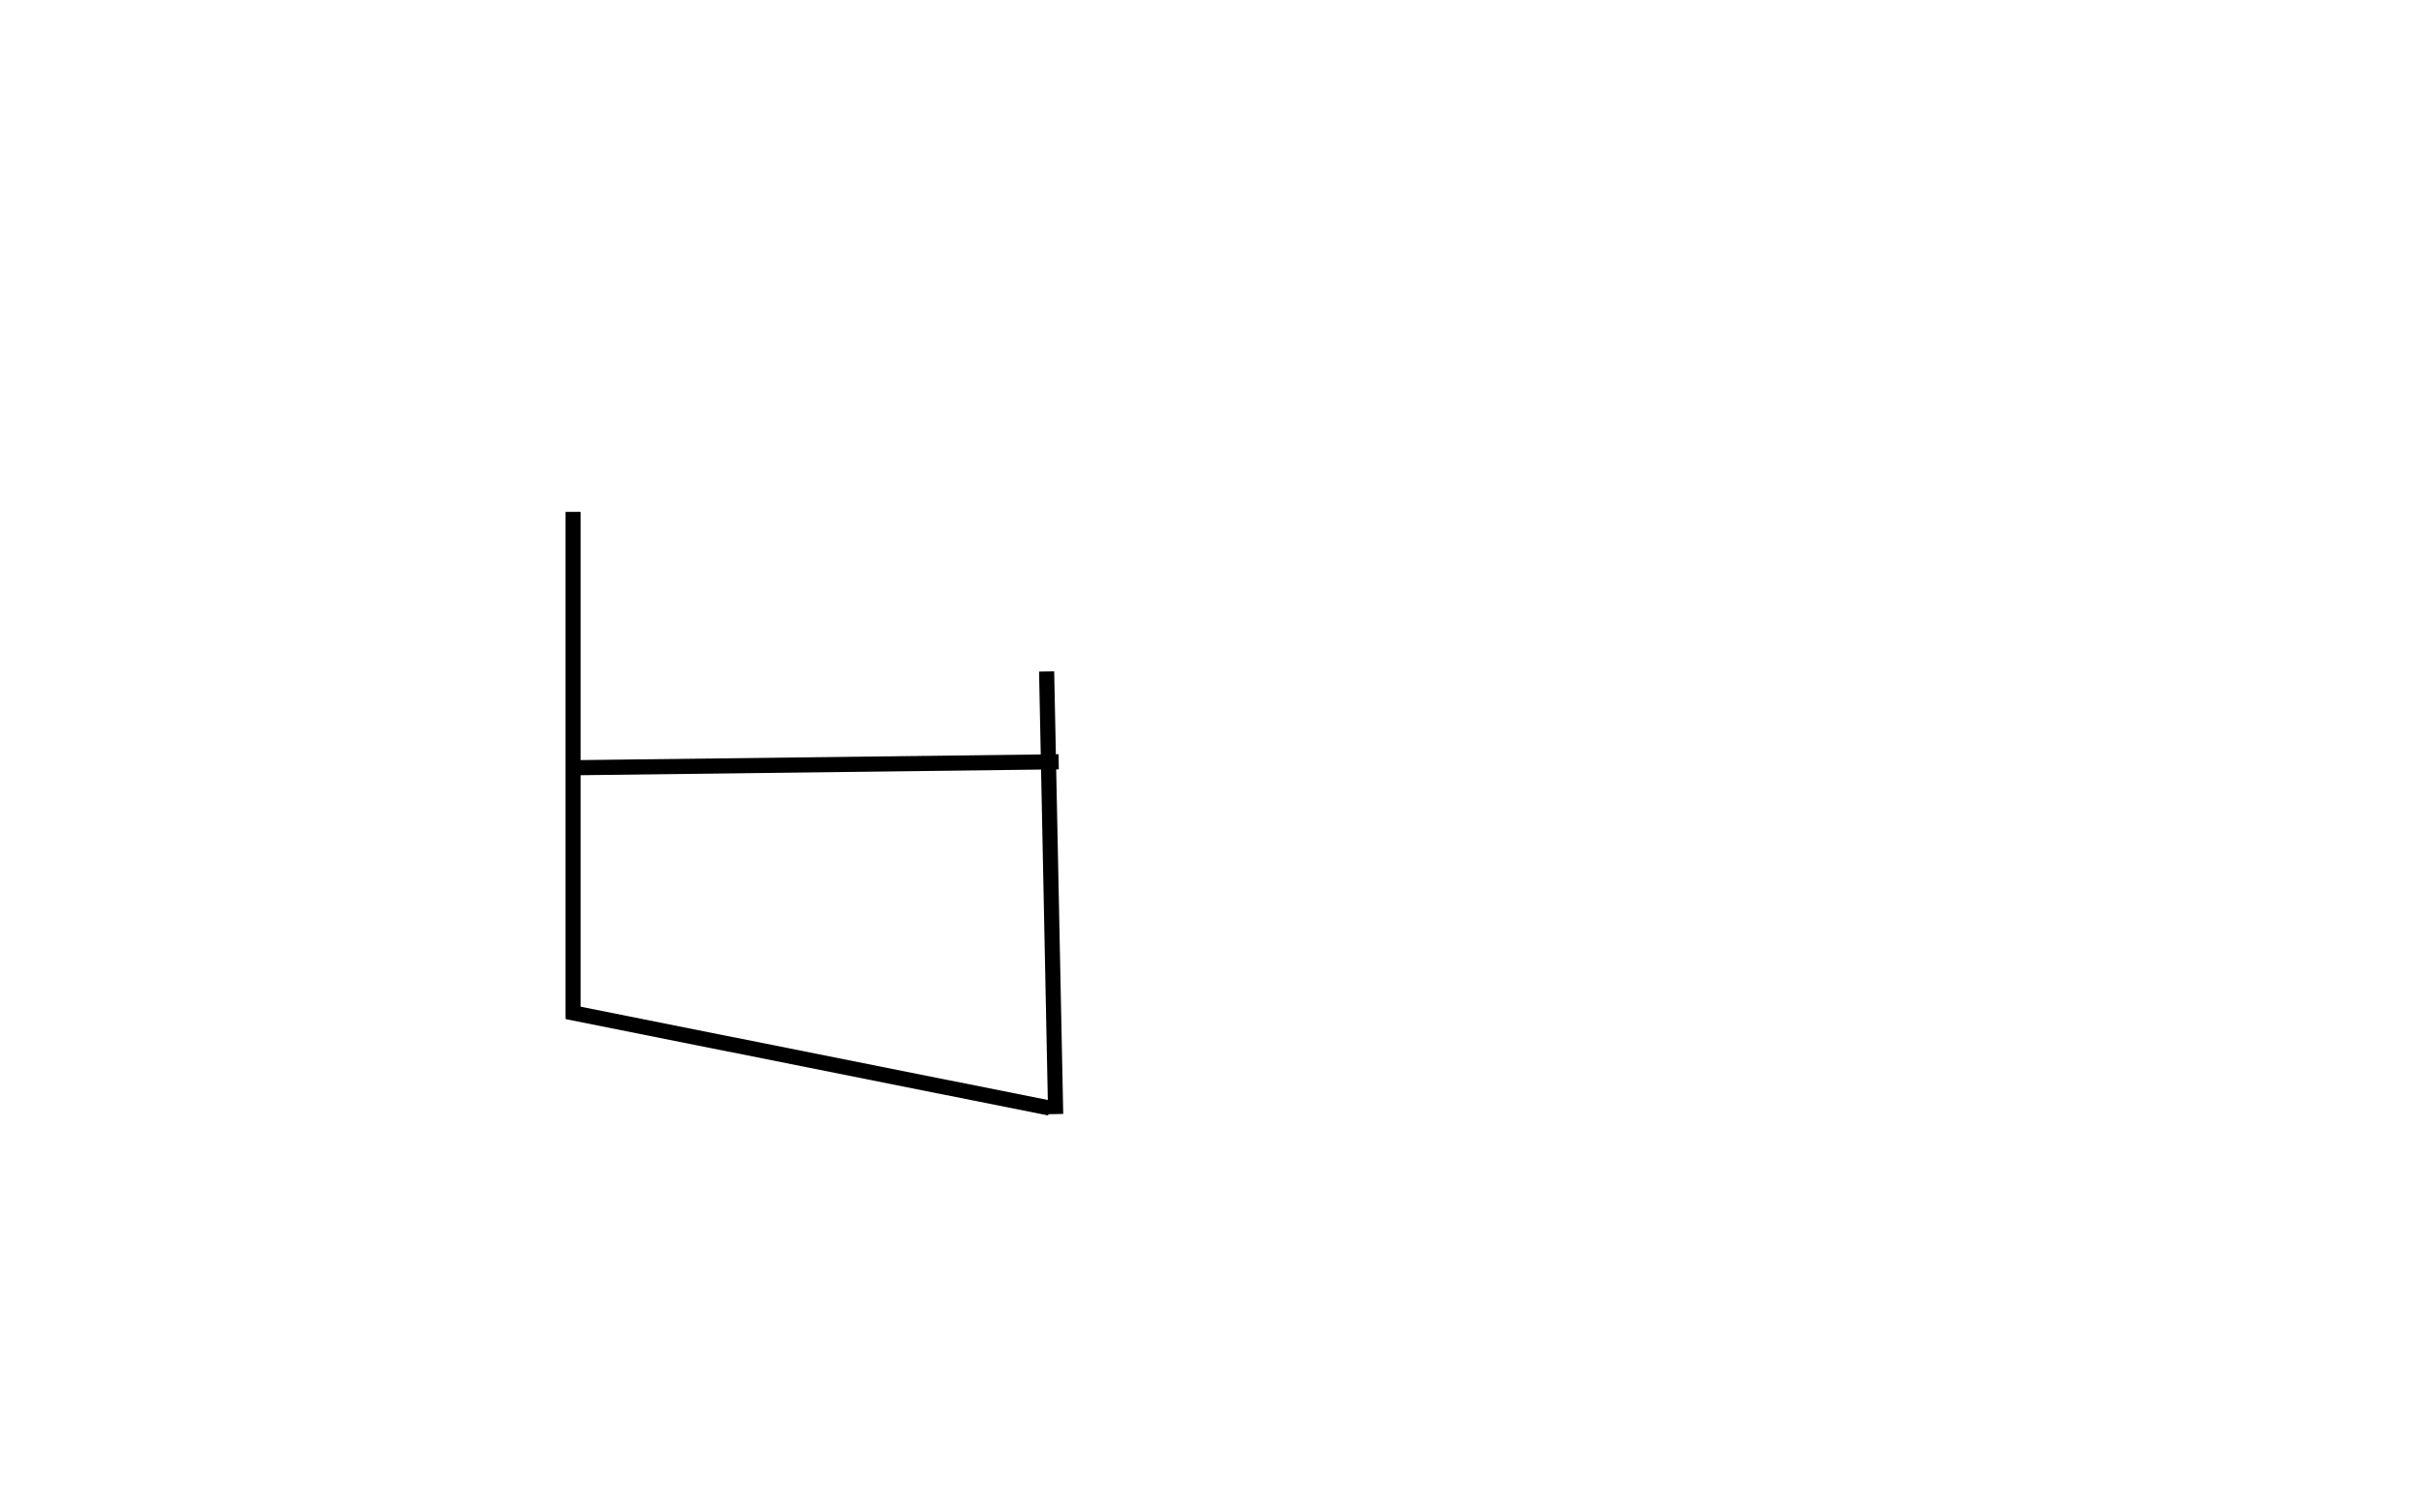
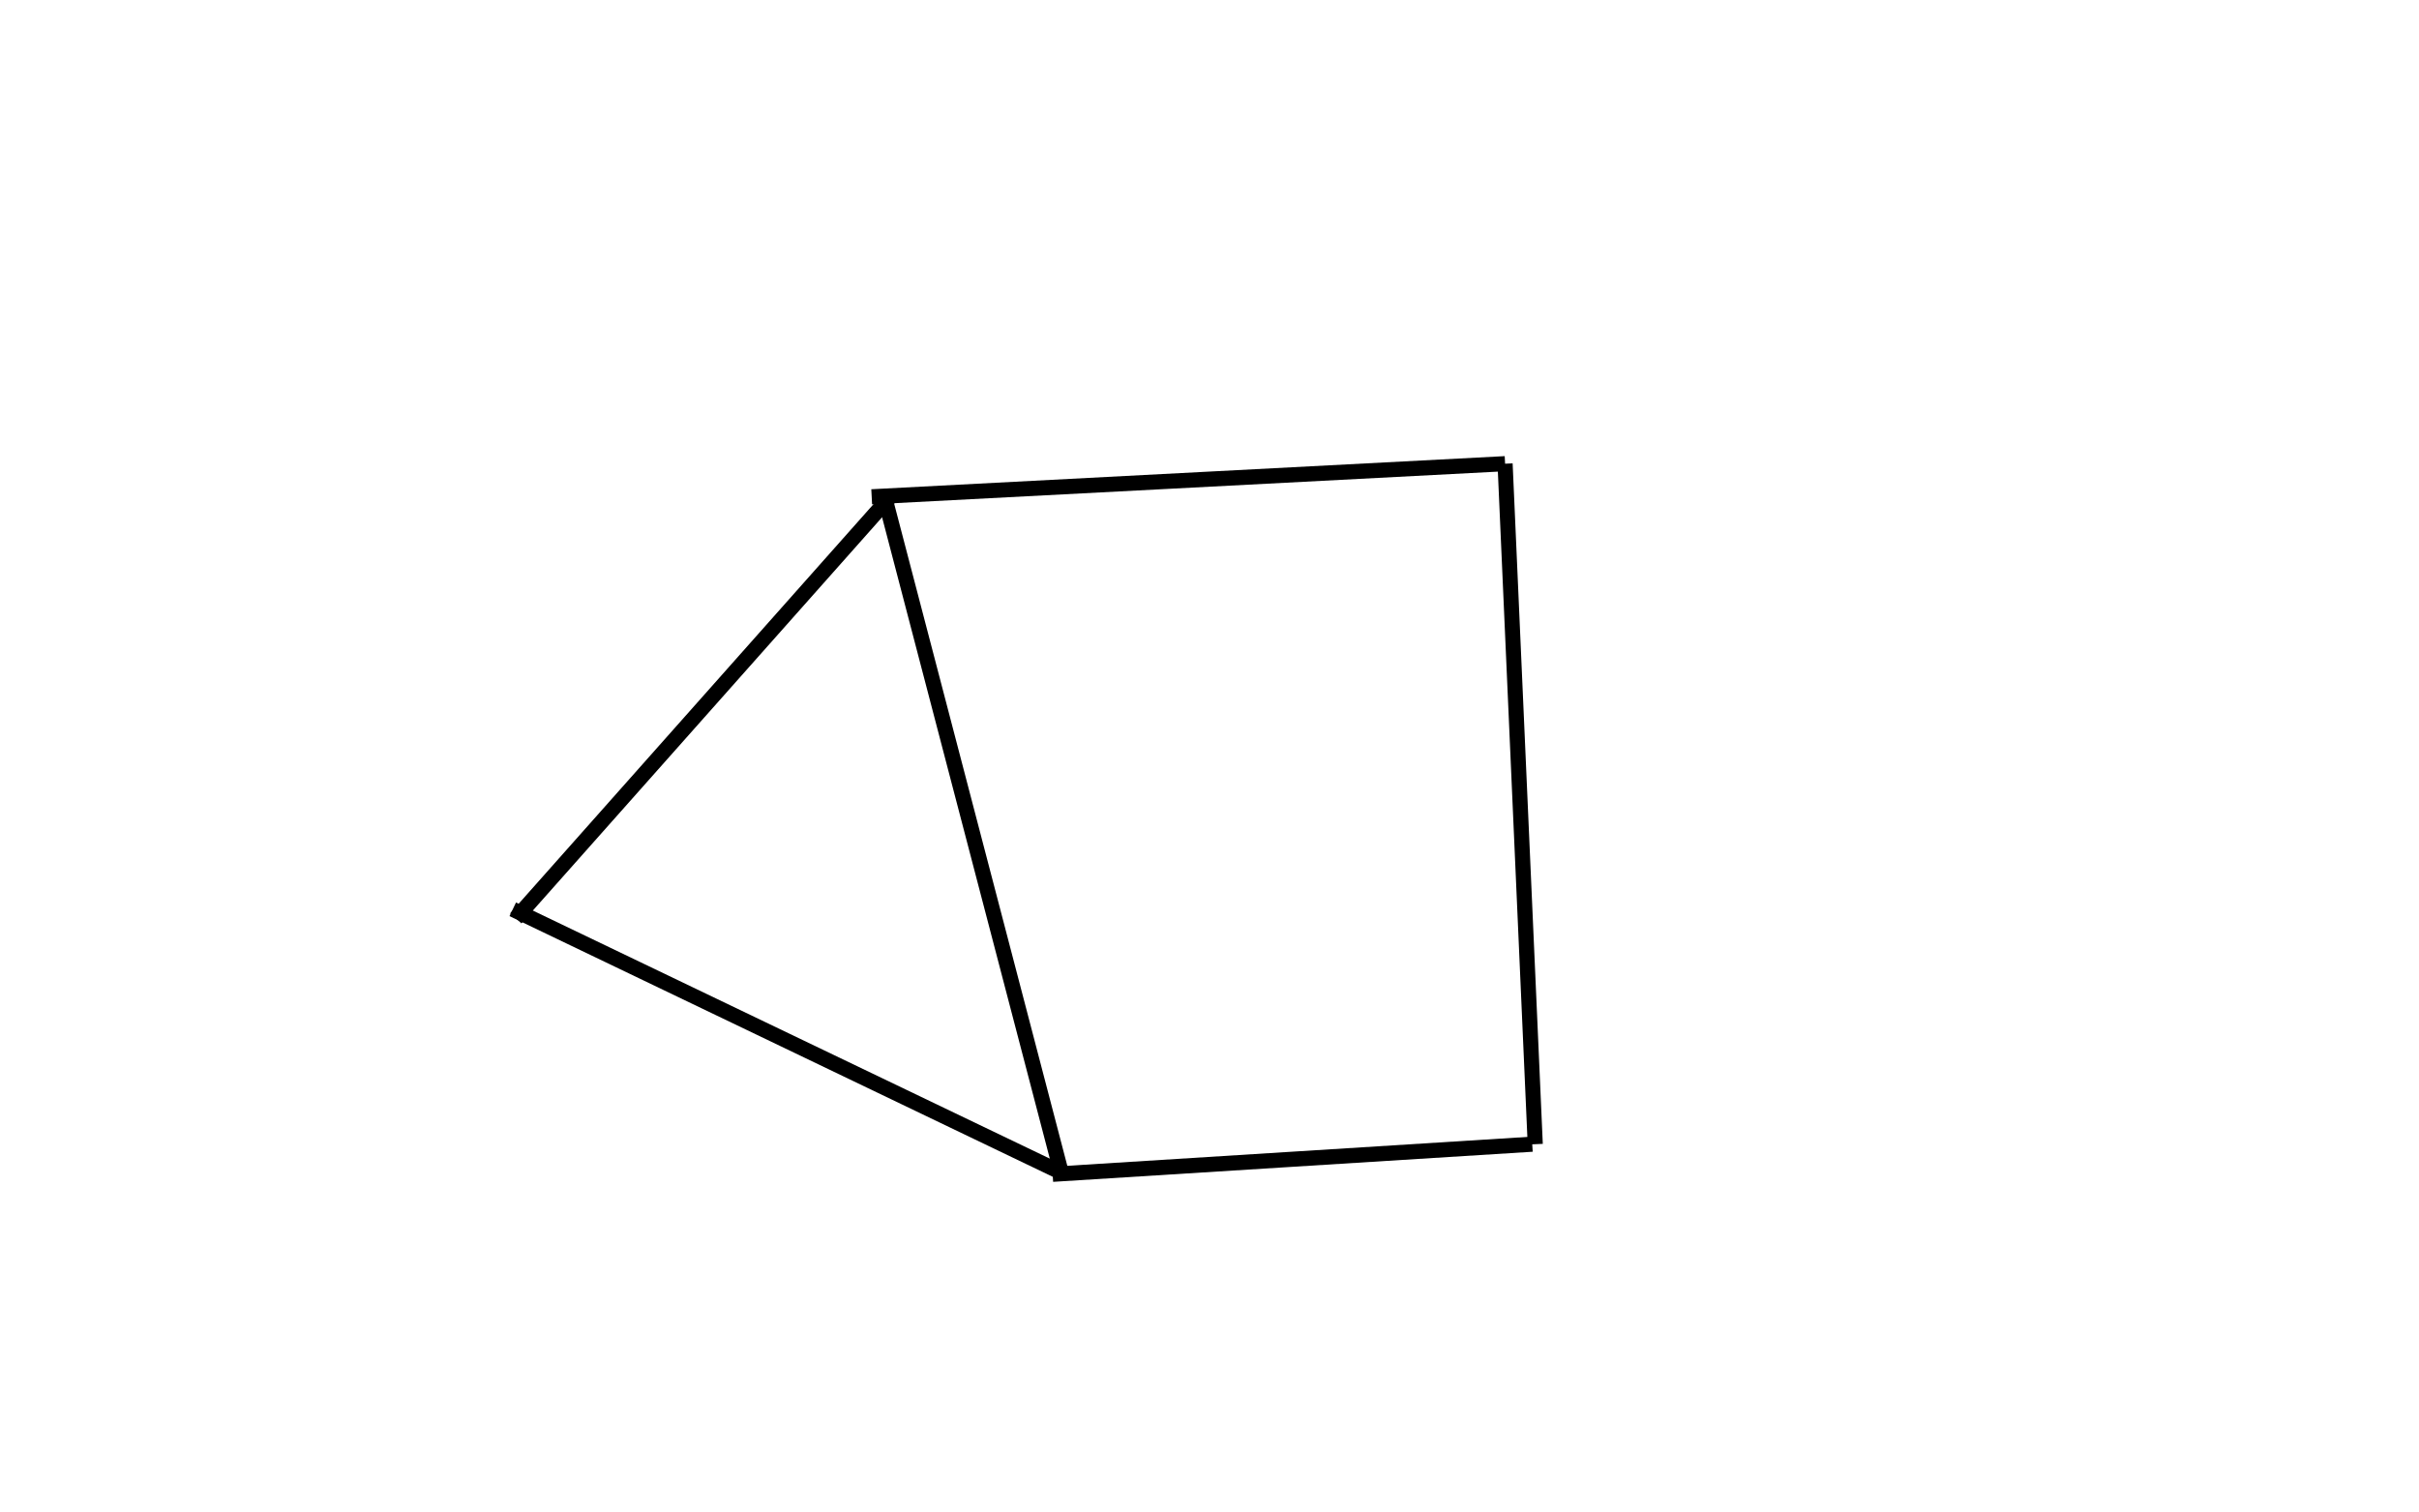
<svg xmlns="http://www.w3.org/2000/svg" version="1.1" width="800" height="500" viewBox="0 0 800 500" xml:space="preserve">
  <defs />
-   <line id="branch" x1="0" y1="-83.665" x2="0" y2="83.665" style="stroke: rgb(0,0,0); stroke-width: 5; stroke-dasharray: none; stroke-linecap: butt; stroke-linejoin: miter; stroke-miterlimit: 10; fill: rgb(0,0,0); fill-rule: nonzero; opacity: 1;" transform="translate(189.53 252.99)" />
-   <line id="branch" x1="-81.297" y1="0.996" x2="81.297" y2="-0.996" style="stroke: rgb(0,0,0); stroke-width: 5; stroke-dasharray: none; stroke-linecap: butt; stroke-linejoin: miter; stroke-miterlimit: 10; fill: rgb(0,0,0); fill-rule: nonzero; opacity: 1;" transform="translate(268.83 252.99)" />
-   <line id="branch" x1="-1.496" y1="-73.207" x2="1.496" y2="73.207" style="stroke: rgb(0,0,0); stroke-width: 5; stroke-dasharray: none; stroke-linecap: butt; stroke-linejoin: miter; stroke-miterlimit: 10; fill: rgb(0,0,0); fill-rule: nonzero; opacity: 1;" transform="translate(347.63 295.32)" />
-   <line id="branch" x1="79.8" y1="15.936" x2="-79.8" y2="-15.936" style="stroke: rgb(0,0,0); stroke-width: 5; stroke-dasharray: none; stroke-linecap: butt; stroke-linejoin: miter; stroke-miterlimit: 10; fill: rgb(0,0,0); fill-rule: nonzero; opacity: 1;" transform="translate(267.33 350.6)" />
-   <line id="branch" x1="0" y1="0" x2="0" y2="0" style="stroke: rgb(0,0,0); stroke-width: 5; stroke-dasharray: none; stroke-linecap: butt; stroke-linejoin: miter; stroke-miterlimit: 10; fill: rgb(0,0,0); fill-rule: nonzero; opacity: 1;" transform="translate(474.81 356.57)" />
+   <line id="branch" x1="62.344" y1="-70.219" x2="-62.344" y2="70.219" style="stroke: rgb(0,0,0); stroke-width: 5; stroke-dasharray: none; stroke-linecap: butt; stroke-linejoin: miter; stroke-miterlimit: 10; fill: rgb(0,0,0); fill-rule: nonzero; opacity: 1;" transform="translate(232.92 233.57)" />
+   <line id="branch" x1="-90.274" y1="-43.327" x2="90.274" y2="43.327" style="stroke: rgb(0,0,0); stroke-width: 5; stroke-dasharray: none; stroke-linecap: butt; stroke-linejoin: miter; stroke-miterlimit: 10; fill: rgb(0,0,0); fill-rule: nonzero; opacity: 1;" transform="translate(259.85 344.12)" />
+   <line id="branch" x1="-29.426" y1="-112.55" x2="29.426" y2="112.55" style="stroke: rgb(0,0,0); stroke-width: 5; stroke-dasharray: none; stroke-linecap: butt; stroke-linejoin: miter; stroke-miterlimit: 10; fill: rgb(0,0,0); fill-rule: nonzero; opacity: 1;" transform="translate(321.7 275.9)" />
+   <line id="branch" x1="-104.738" y1="5.478" x2="104.738" y2="-5.478" style="stroke: rgb(0,0,0); stroke-width: 5; stroke-dasharray: none; stroke-linecap: butt; stroke-linejoin: miter; stroke-miterlimit: 10; fill: rgb(0,0,0); fill-rule: nonzero; opacity: 1;" transform="translate(393.02 158.86)" />
+   <line id="branch" x1="-4.988" y1="-112.55" x2="4.988" y2="112.55" style="stroke: rgb(0,0,0); stroke-width: 5; stroke-dasharray: none; stroke-linecap: butt; stroke-linejoin: miter; stroke-miterlimit: 10; fill: rgb(0,0,0); fill-rule: nonzero; opacity: 1;" transform="translate(502.74 265.94)" />
+   <line id="branch" x1="79.302" y1="-4.98" x2="-79.302" y2="4.98" style="stroke: rgb(0,0,0); stroke-width: 5; stroke-dasharray: none; stroke-linecap: butt; stroke-linejoin: miter; stroke-miterlimit: 10; fill: rgb(0,0,0); fill-rule: nonzero; opacity: 1;" transform="translate(427.43 383.47)" />
</svg>
